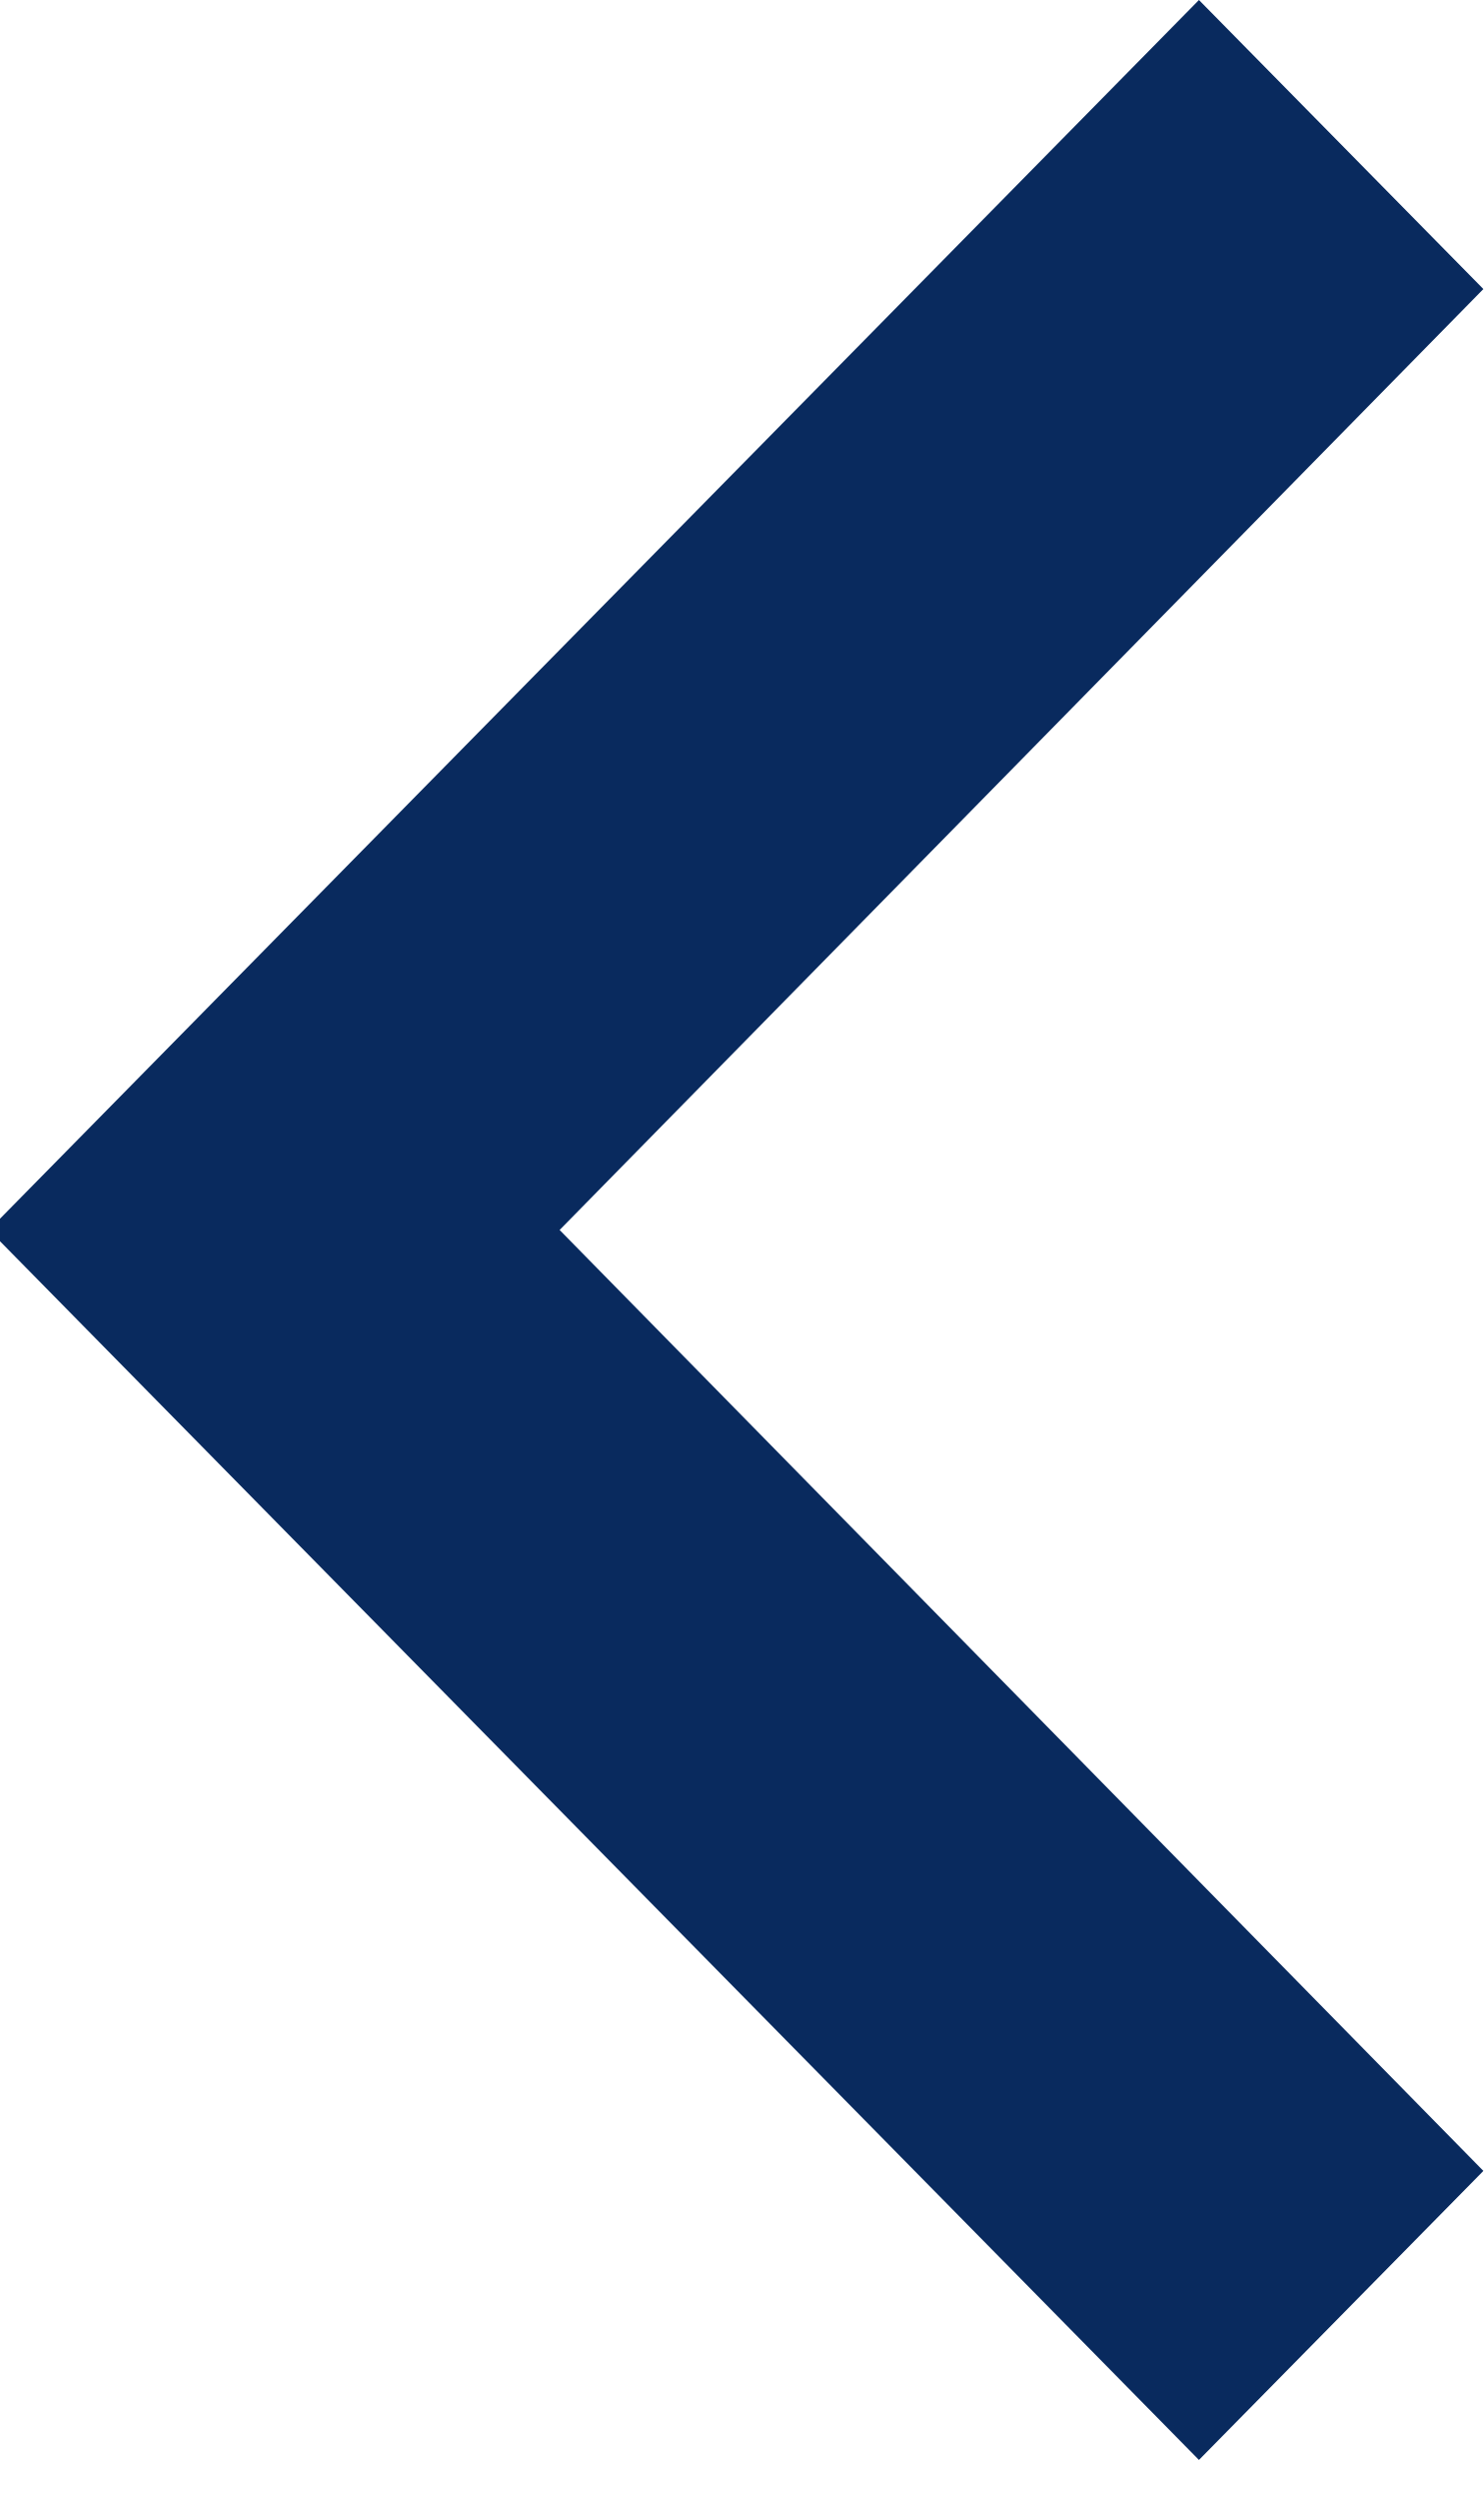
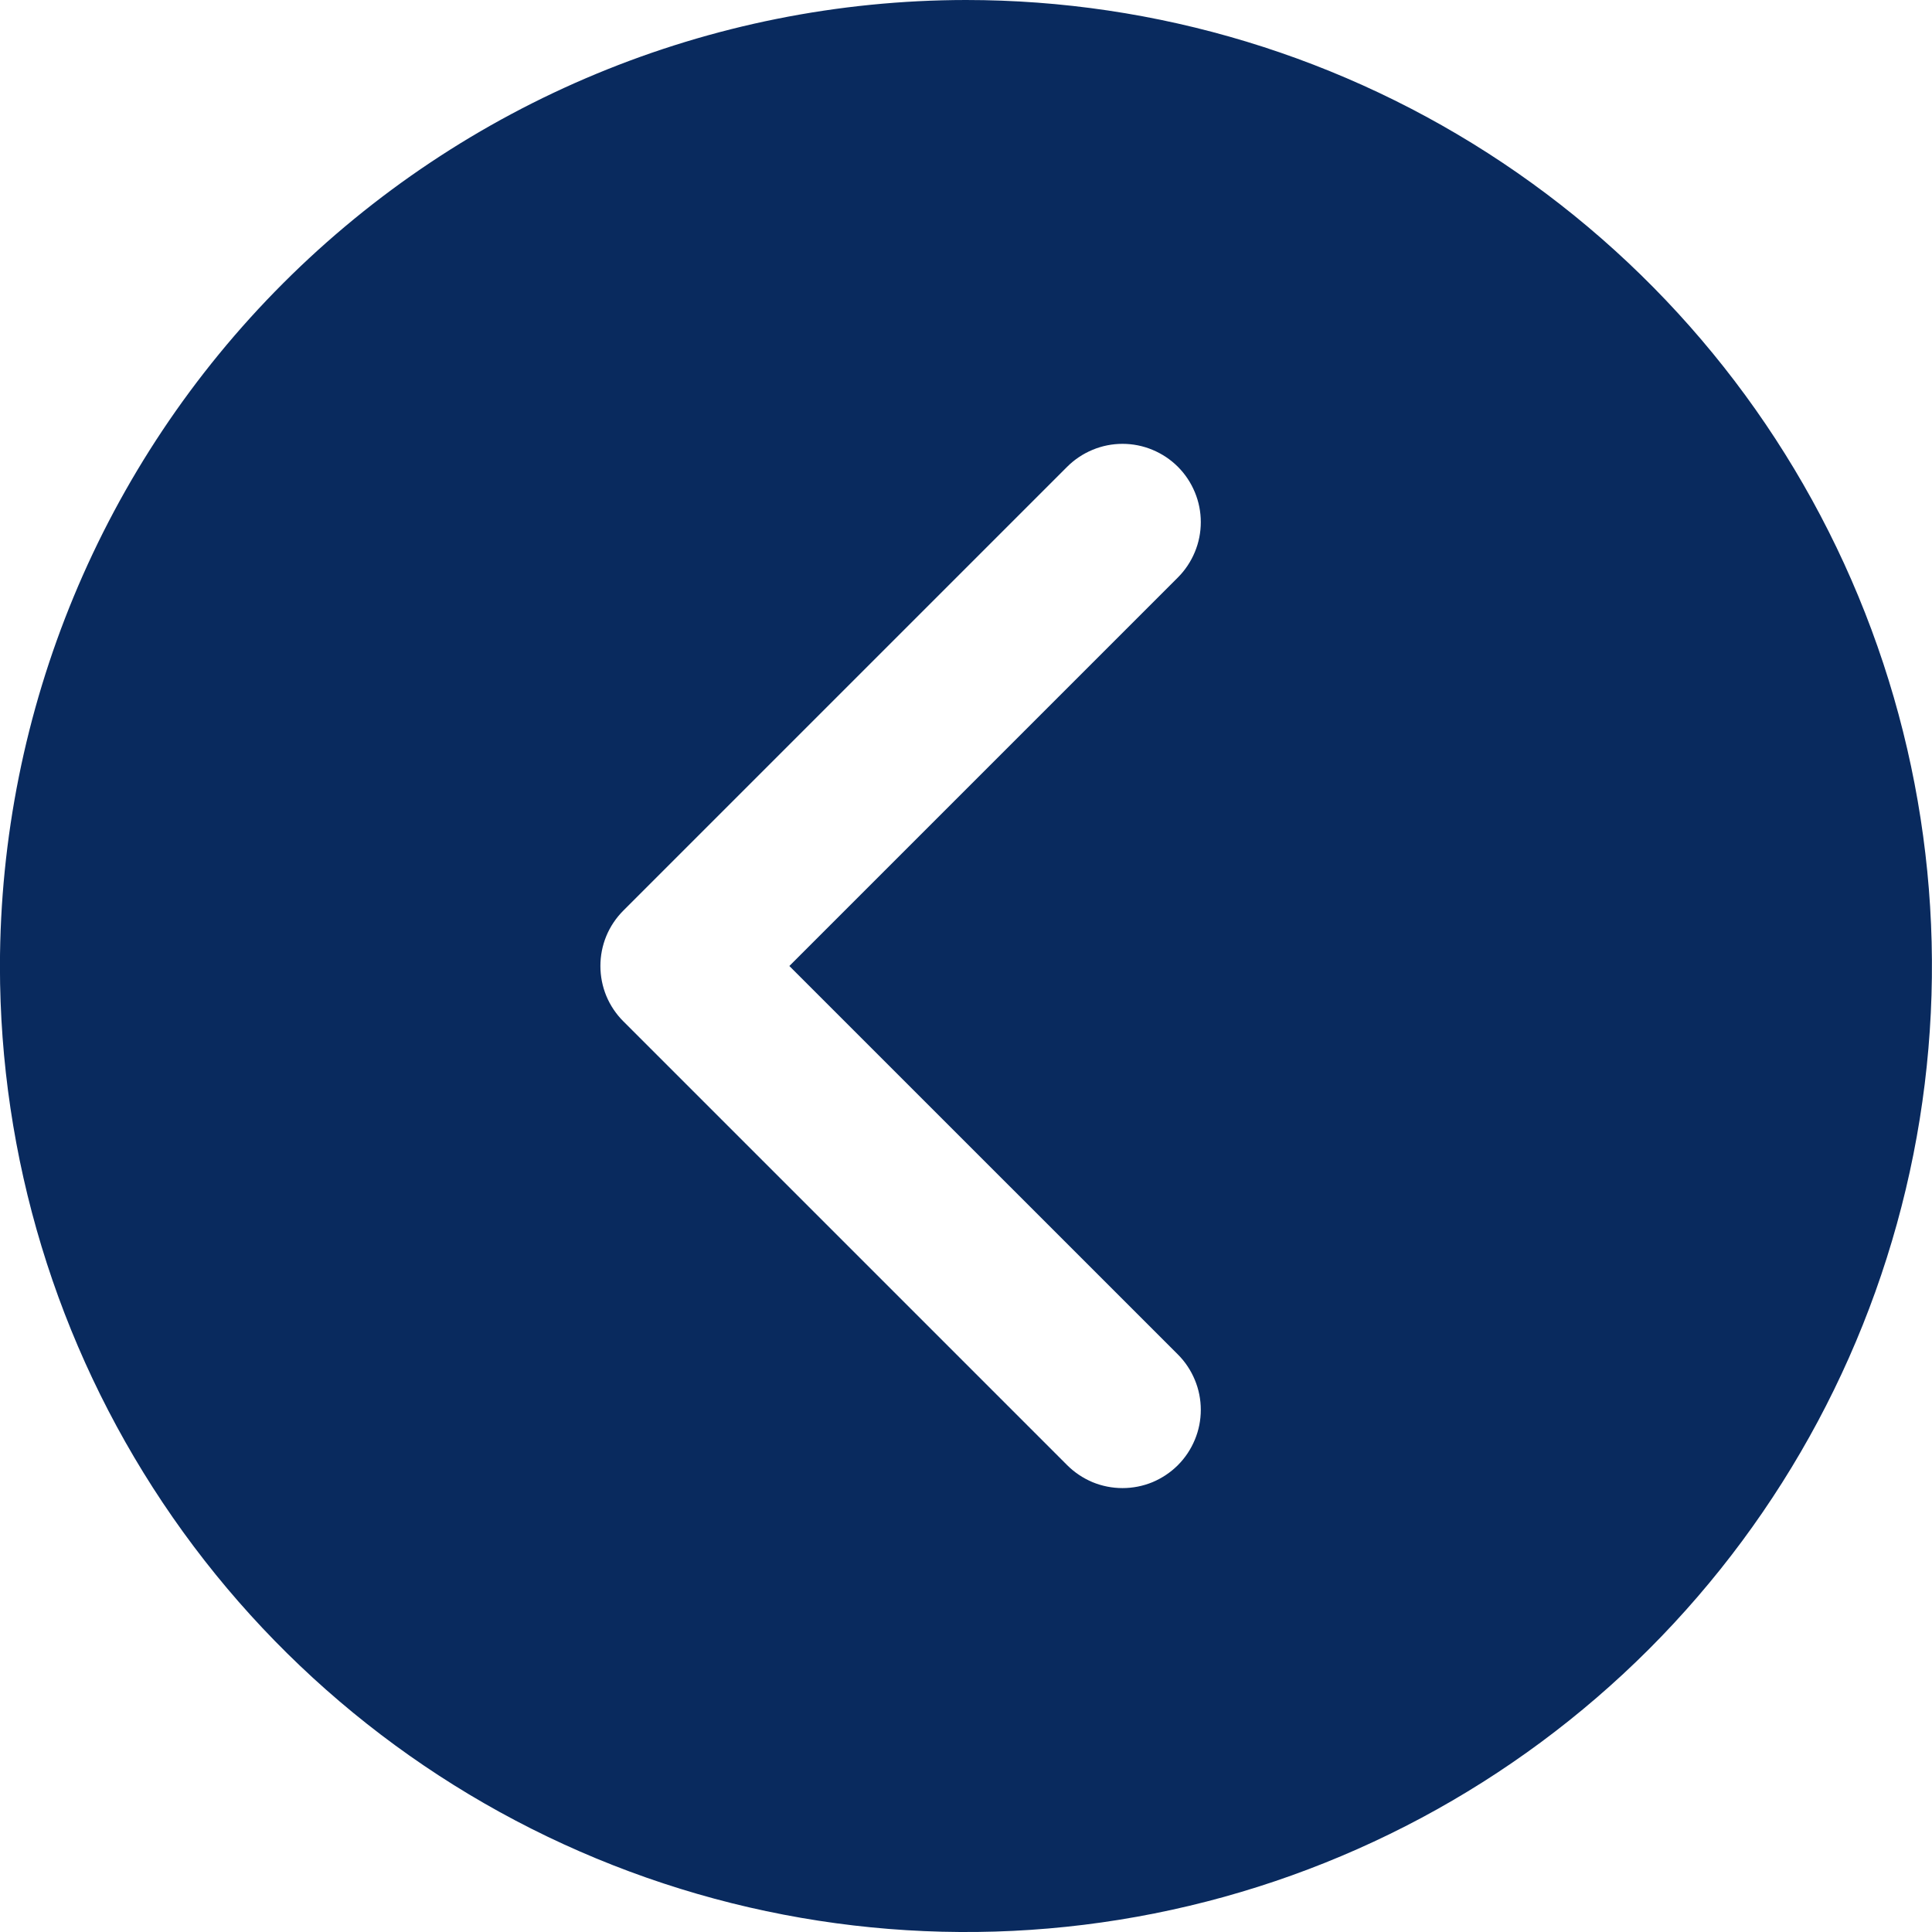
- <svg xmlns="http://www.w3.org/2000/svg" width="19" height="32" viewBox="0 0 19 32" fill="none">
-   <path d="M19 3.701L7.168 15.75L19 27.799L15.357 31.5L-0.142 15.75L15.357 -3.18437e-07L19 3.701Z" fill="#092A5E" />
+ <svg xmlns="http://www.w3.org/2000/svg" width="30" height="30" viewBox="0 0 30 30" fill="none">
+   <path d="M14.999 0C17.966 0 20.866 0.88 23.333 2.528C25.799 4.176 27.722 6.519 28.857 9.26C29.992 12.001 30.29 15.017 29.711 17.926C29.132 20.836 27.703 23.509 25.606 25.607C23.508 27.704 20.835 29.133 17.925 29.712C15.016 30.291 12 29.994 9.259 28.858C6.518 27.723 4.175 25.8 2.527 23.334C0.879 20.867 -0.001 17.967 -0.001 15C0.004 11.023 1.585 7.21 4.397 4.398C7.209 1.586 11.022 0.004 14.999 0ZM9.679 15.859L16.571 22.751C16.684 22.864 16.818 22.953 16.965 23.015C17.113 23.076 17.271 23.107 17.43 23.107C17.59 23.107 17.748 23.076 17.896 23.015C18.043 22.953 18.177 22.864 18.29 22.751C18.403 22.638 18.492 22.504 18.553 22.357C18.615 22.209 18.646 22.051 18.646 21.892C18.646 21.732 18.615 21.574 18.553 21.426C18.492 21.279 18.403 21.145 18.29 21.032L12.257 15L18.29 8.967C18.403 8.854 18.492 8.72 18.553 8.573C18.615 8.425 18.646 8.267 18.646 8.107C18.646 7.948 18.615 7.79 18.553 7.642C18.492 7.495 18.403 7.361 18.29 7.248C18.177 7.135 18.043 7.046 17.896 6.985C17.748 6.923 17.59 6.892 17.43 6.892C17.271 6.892 17.113 6.923 16.965 6.985C16.818 7.046 16.684 7.135 16.571 7.248L9.679 14.14C9.566 14.253 9.476 14.387 9.415 14.534C9.354 14.682 9.323 14.84 9.323 14.999C9.323 15.159 9.354 15.317 9.415 15.465C9.476 15.612 9.566 15.746 9.679 15.859Z" fill="#092A5E" />
</svg>
